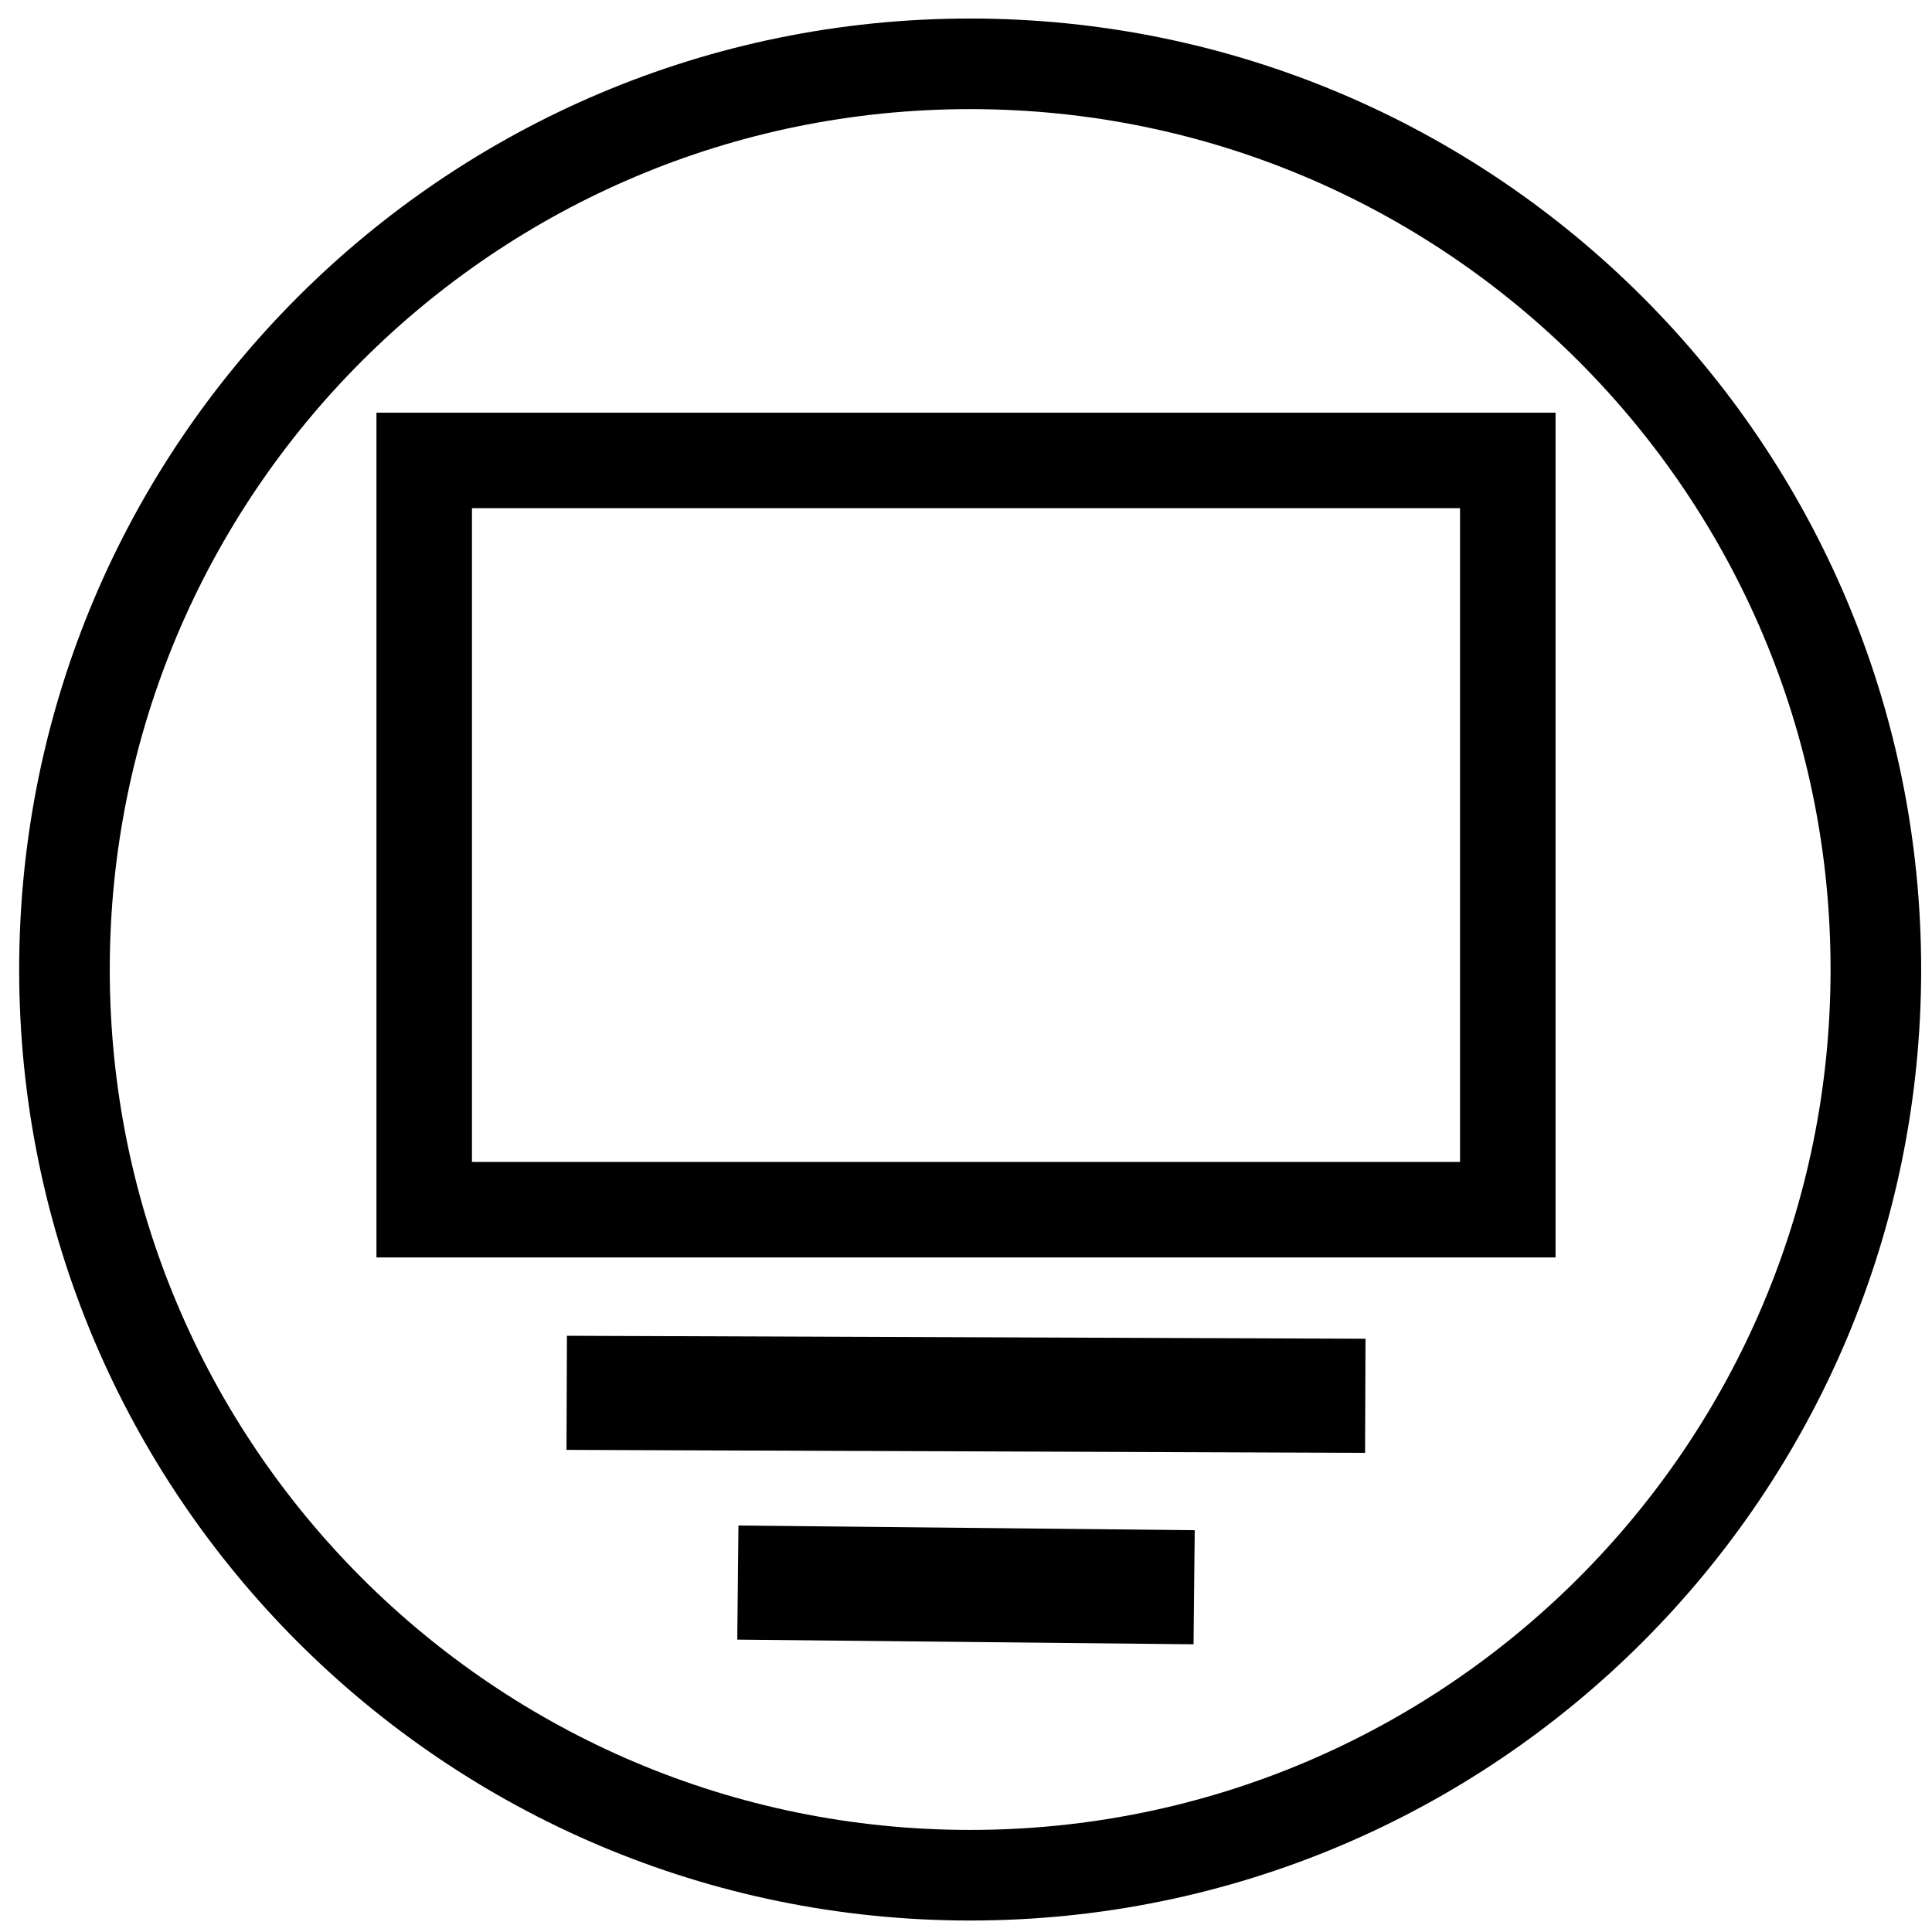
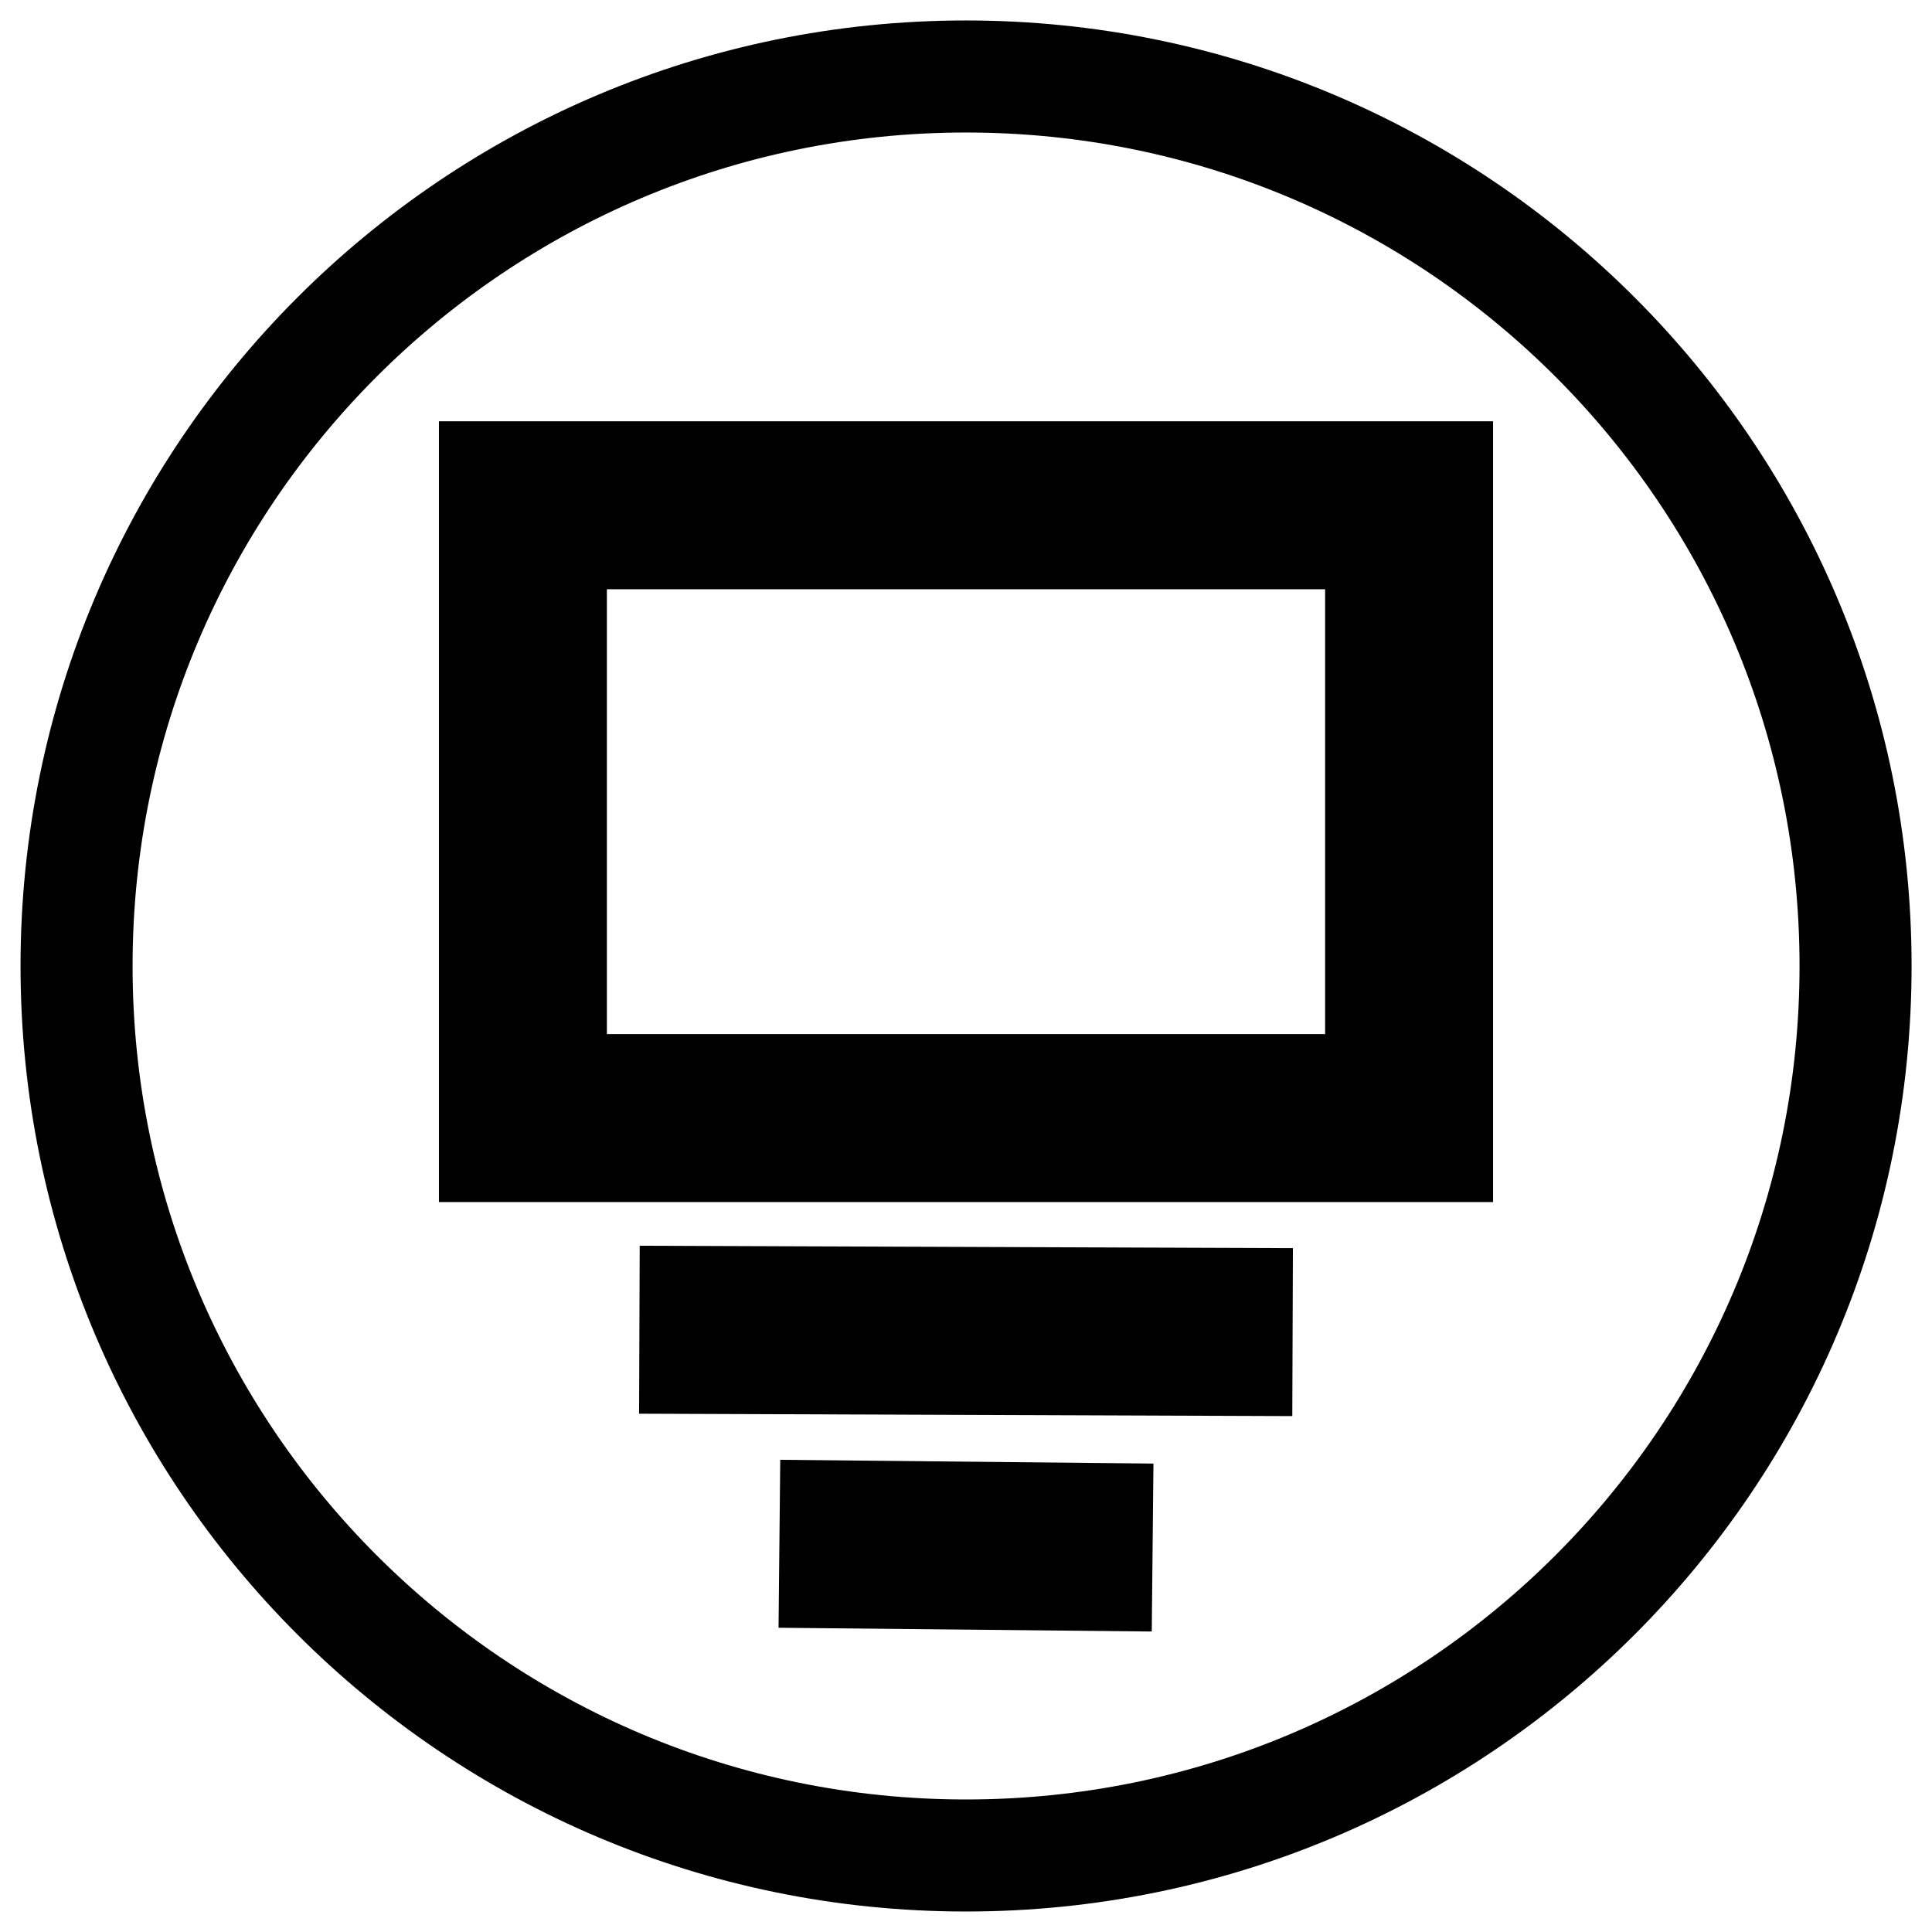
<svg xmlns="http://www.w3.org/2000/svg" xmlns:ns1="http://www.openswatchbook.org/uri/2009/osb" width="64" height="64" viewBox="0 0 16.933 16.933" version="1.1" id="svg8">
  <defs id="defs2">
    <linearGradient id="linearGradient4534" ns1:paint="solid">
      <stop style="stop-color:#000000;stop-opacity:1;" offset="0" id="stop4532" />
    </linearGradient>
  </defs>
  <g id="layer1" transform="translate(0,-280.0666)">
-     <circle id="path3723" cx="8.503" cy="288.564" style="fill:none;fill-opacity:1;stroke:#000000;stroke-width:0.794;stroke-miterlimit:4;stroke-dasharray:none;stroke-opacity:1" r="7.938" />
-     <rect style="fill:none;fill-opacity:1;stroke:#000000;stroke-width:0.837;stroke-miterlimit:4;stroke-dasharray:none;stroke-opacity:1" id="rect6029" width="9.497" height="6.567" x="3.718" y="284.102" />
-     <path style="fill:none;stroke:#000000;stroke-width:1;stroke-linecap:butt;stroke-linejoin:miter;stroke-opacity:1;stroke-miterlimit:4;stroke-dasharray:none" d="m 4.967,292.274 6.999,0.026" id="path6031" />
-     <path style="fill:none;stroke:#000000;stroke-width:1;stroke-linecap:butt;stroke-linejoin:miter;stroke-opacity:1;stroke-miterlimit:4;stroke-dasharray:none" d="m 6.467,293.937 3.999,0.041" id="path6031-2" />
+     <rect style="fill:none;fill-opacity:1;stroke:#000000;stroke-width:1.472;stroke-miterlimit:4;stroke-dasharray:none;stroke-opacity:1" id="rect6029" width="7.767" height="5.371" x="4.583" y="284.495" />
+     <path style="fill:none;stroke:#000000;stroke-width:1.472;stroke-linecap:butt;stroke-linejoin:miter;stroke-miterlimit:4;stroke-dasharray:none;stroke-opacity:1" d="m 5.604,291.721 5.725,0.021" id="path6031" />
+     <path style="fill:none;stroke:#000000;stroke-width:1.472;stroke-linecap:butt;stroke-linejoin:miter;stroke-miterlimit:4;stroke-dasharray:none;stroke-opacity:1" d="m 6.831,293.597 3.271,0.033" id="path6031-2" />
+     <circle id="path3723" cx="8.467" cy="288.533" style="fill:none;fill-opacity:1;stroke:#000000;stroke-width:0.982;stroke-miterlimit:4;stroke-dasharray:none;stroke-opacity:1" r="7.796" />
  </g>
</svg>
